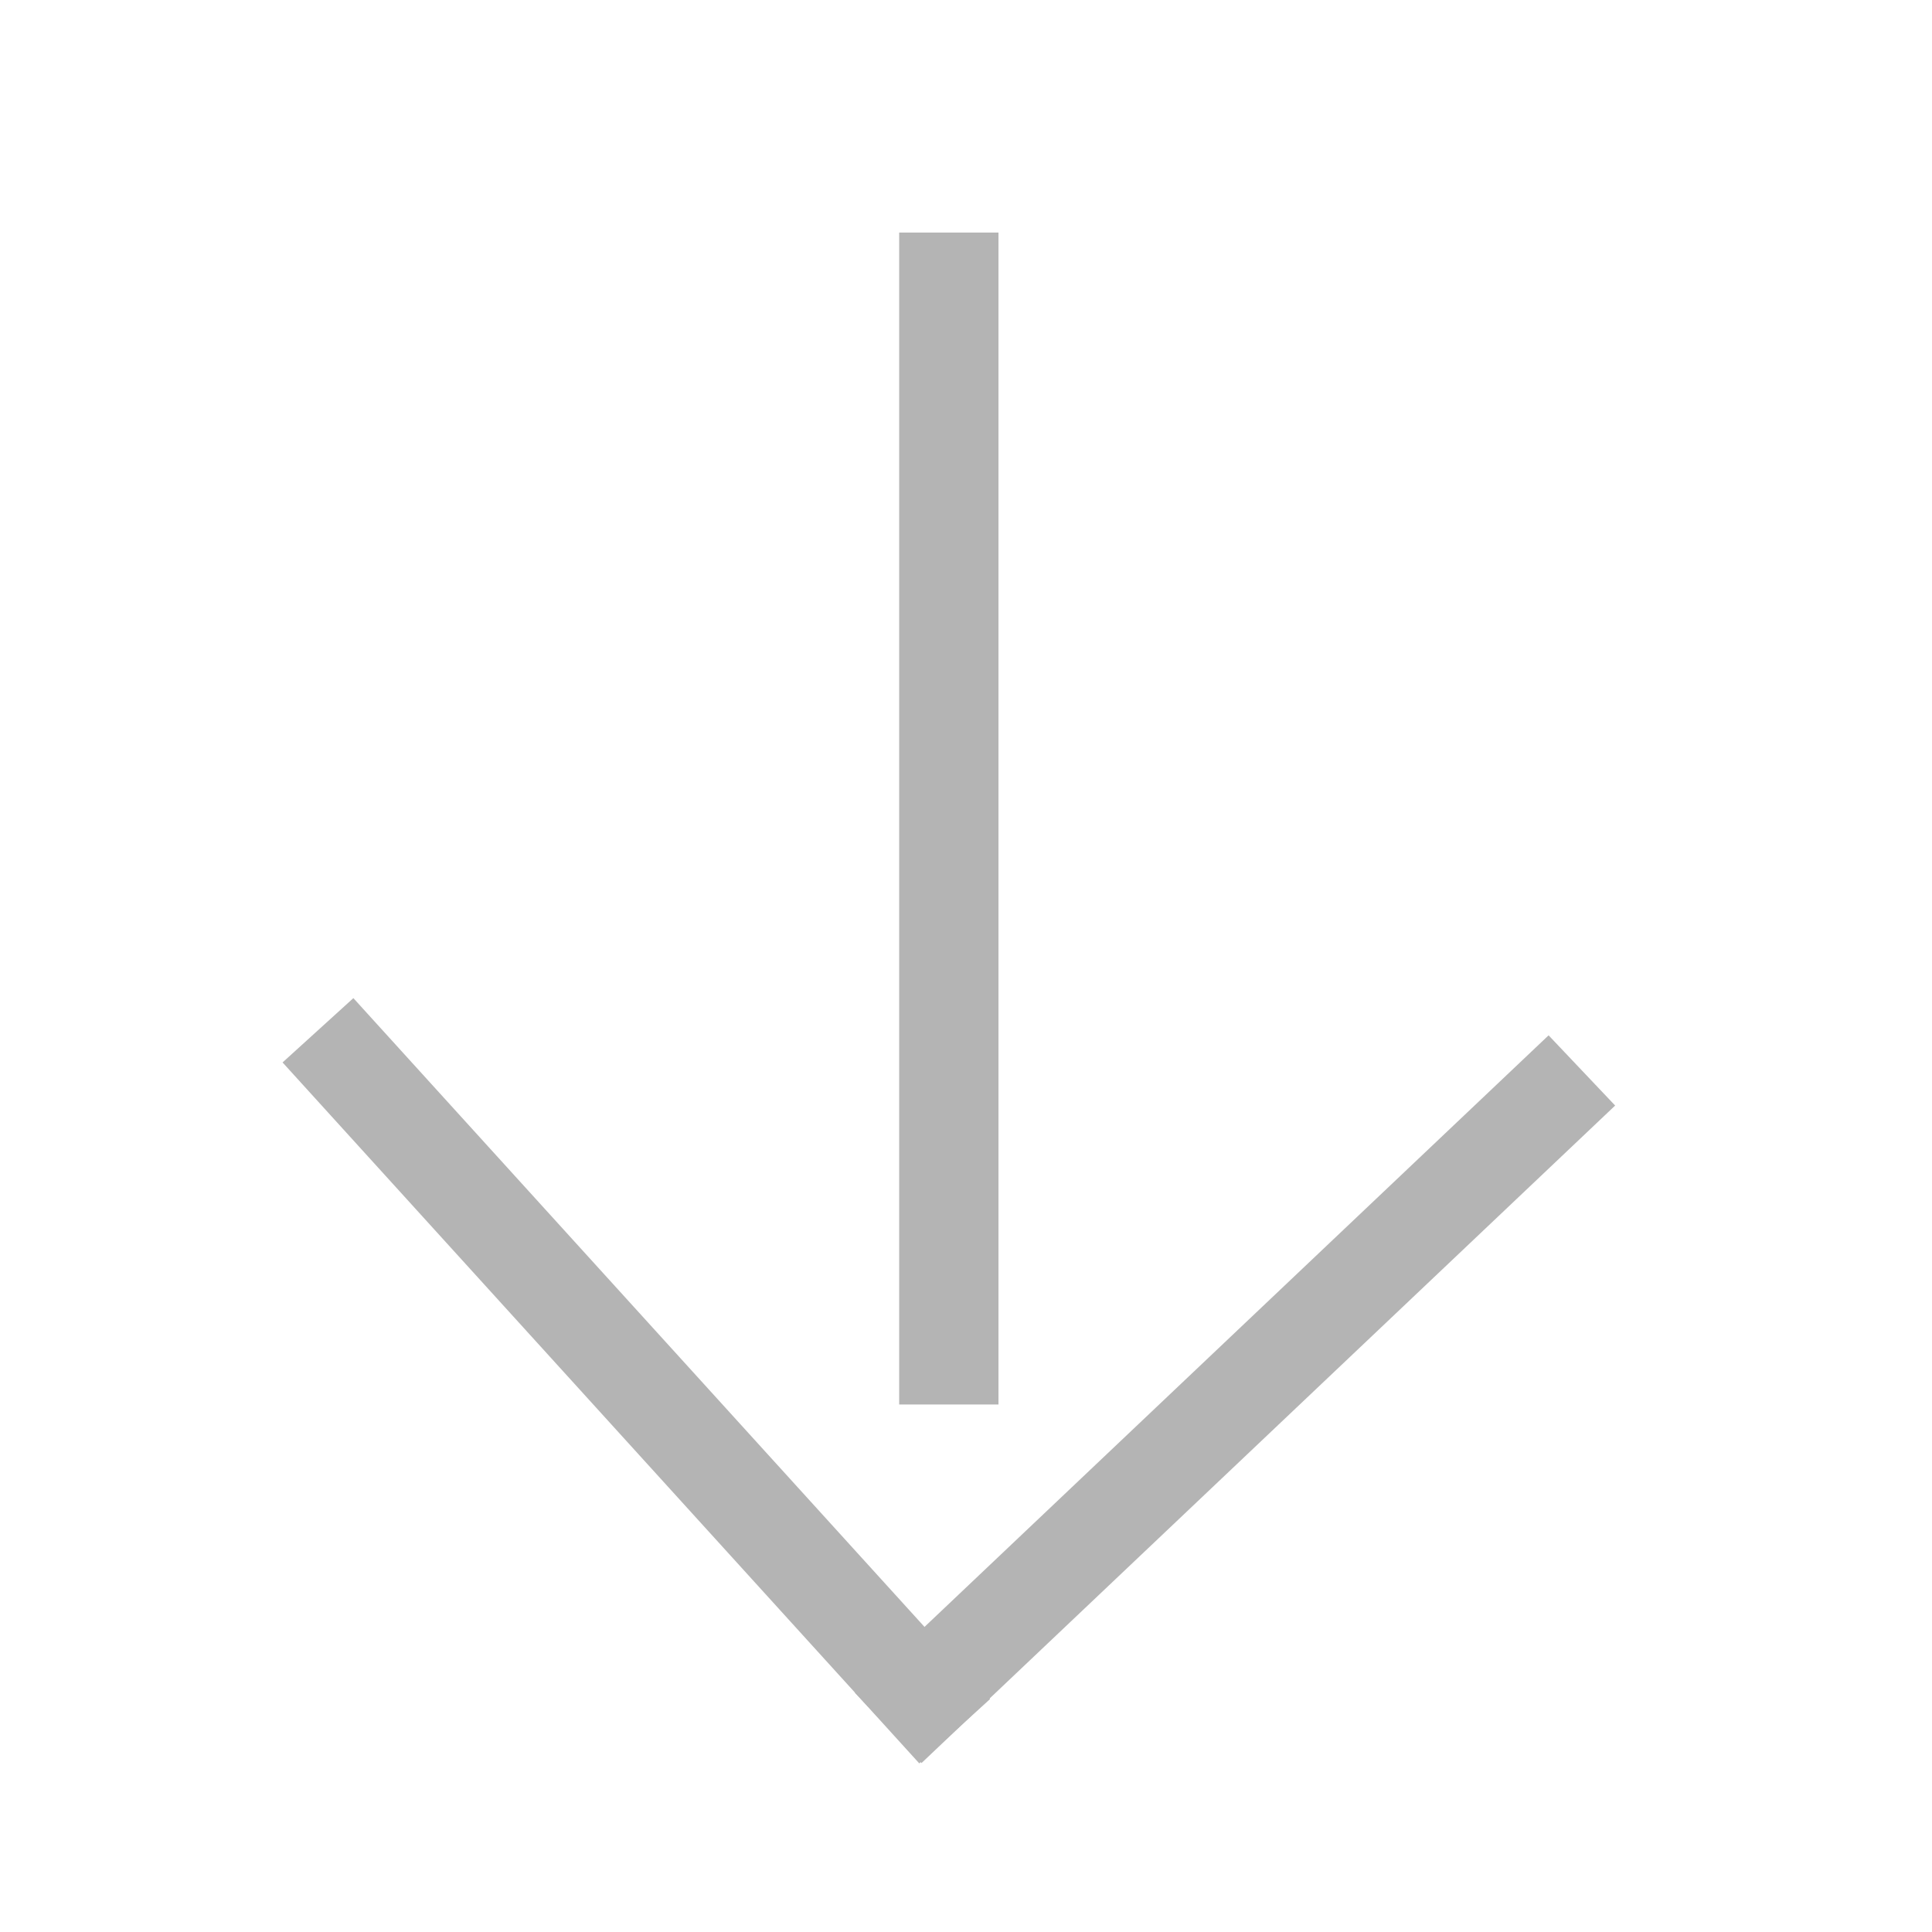
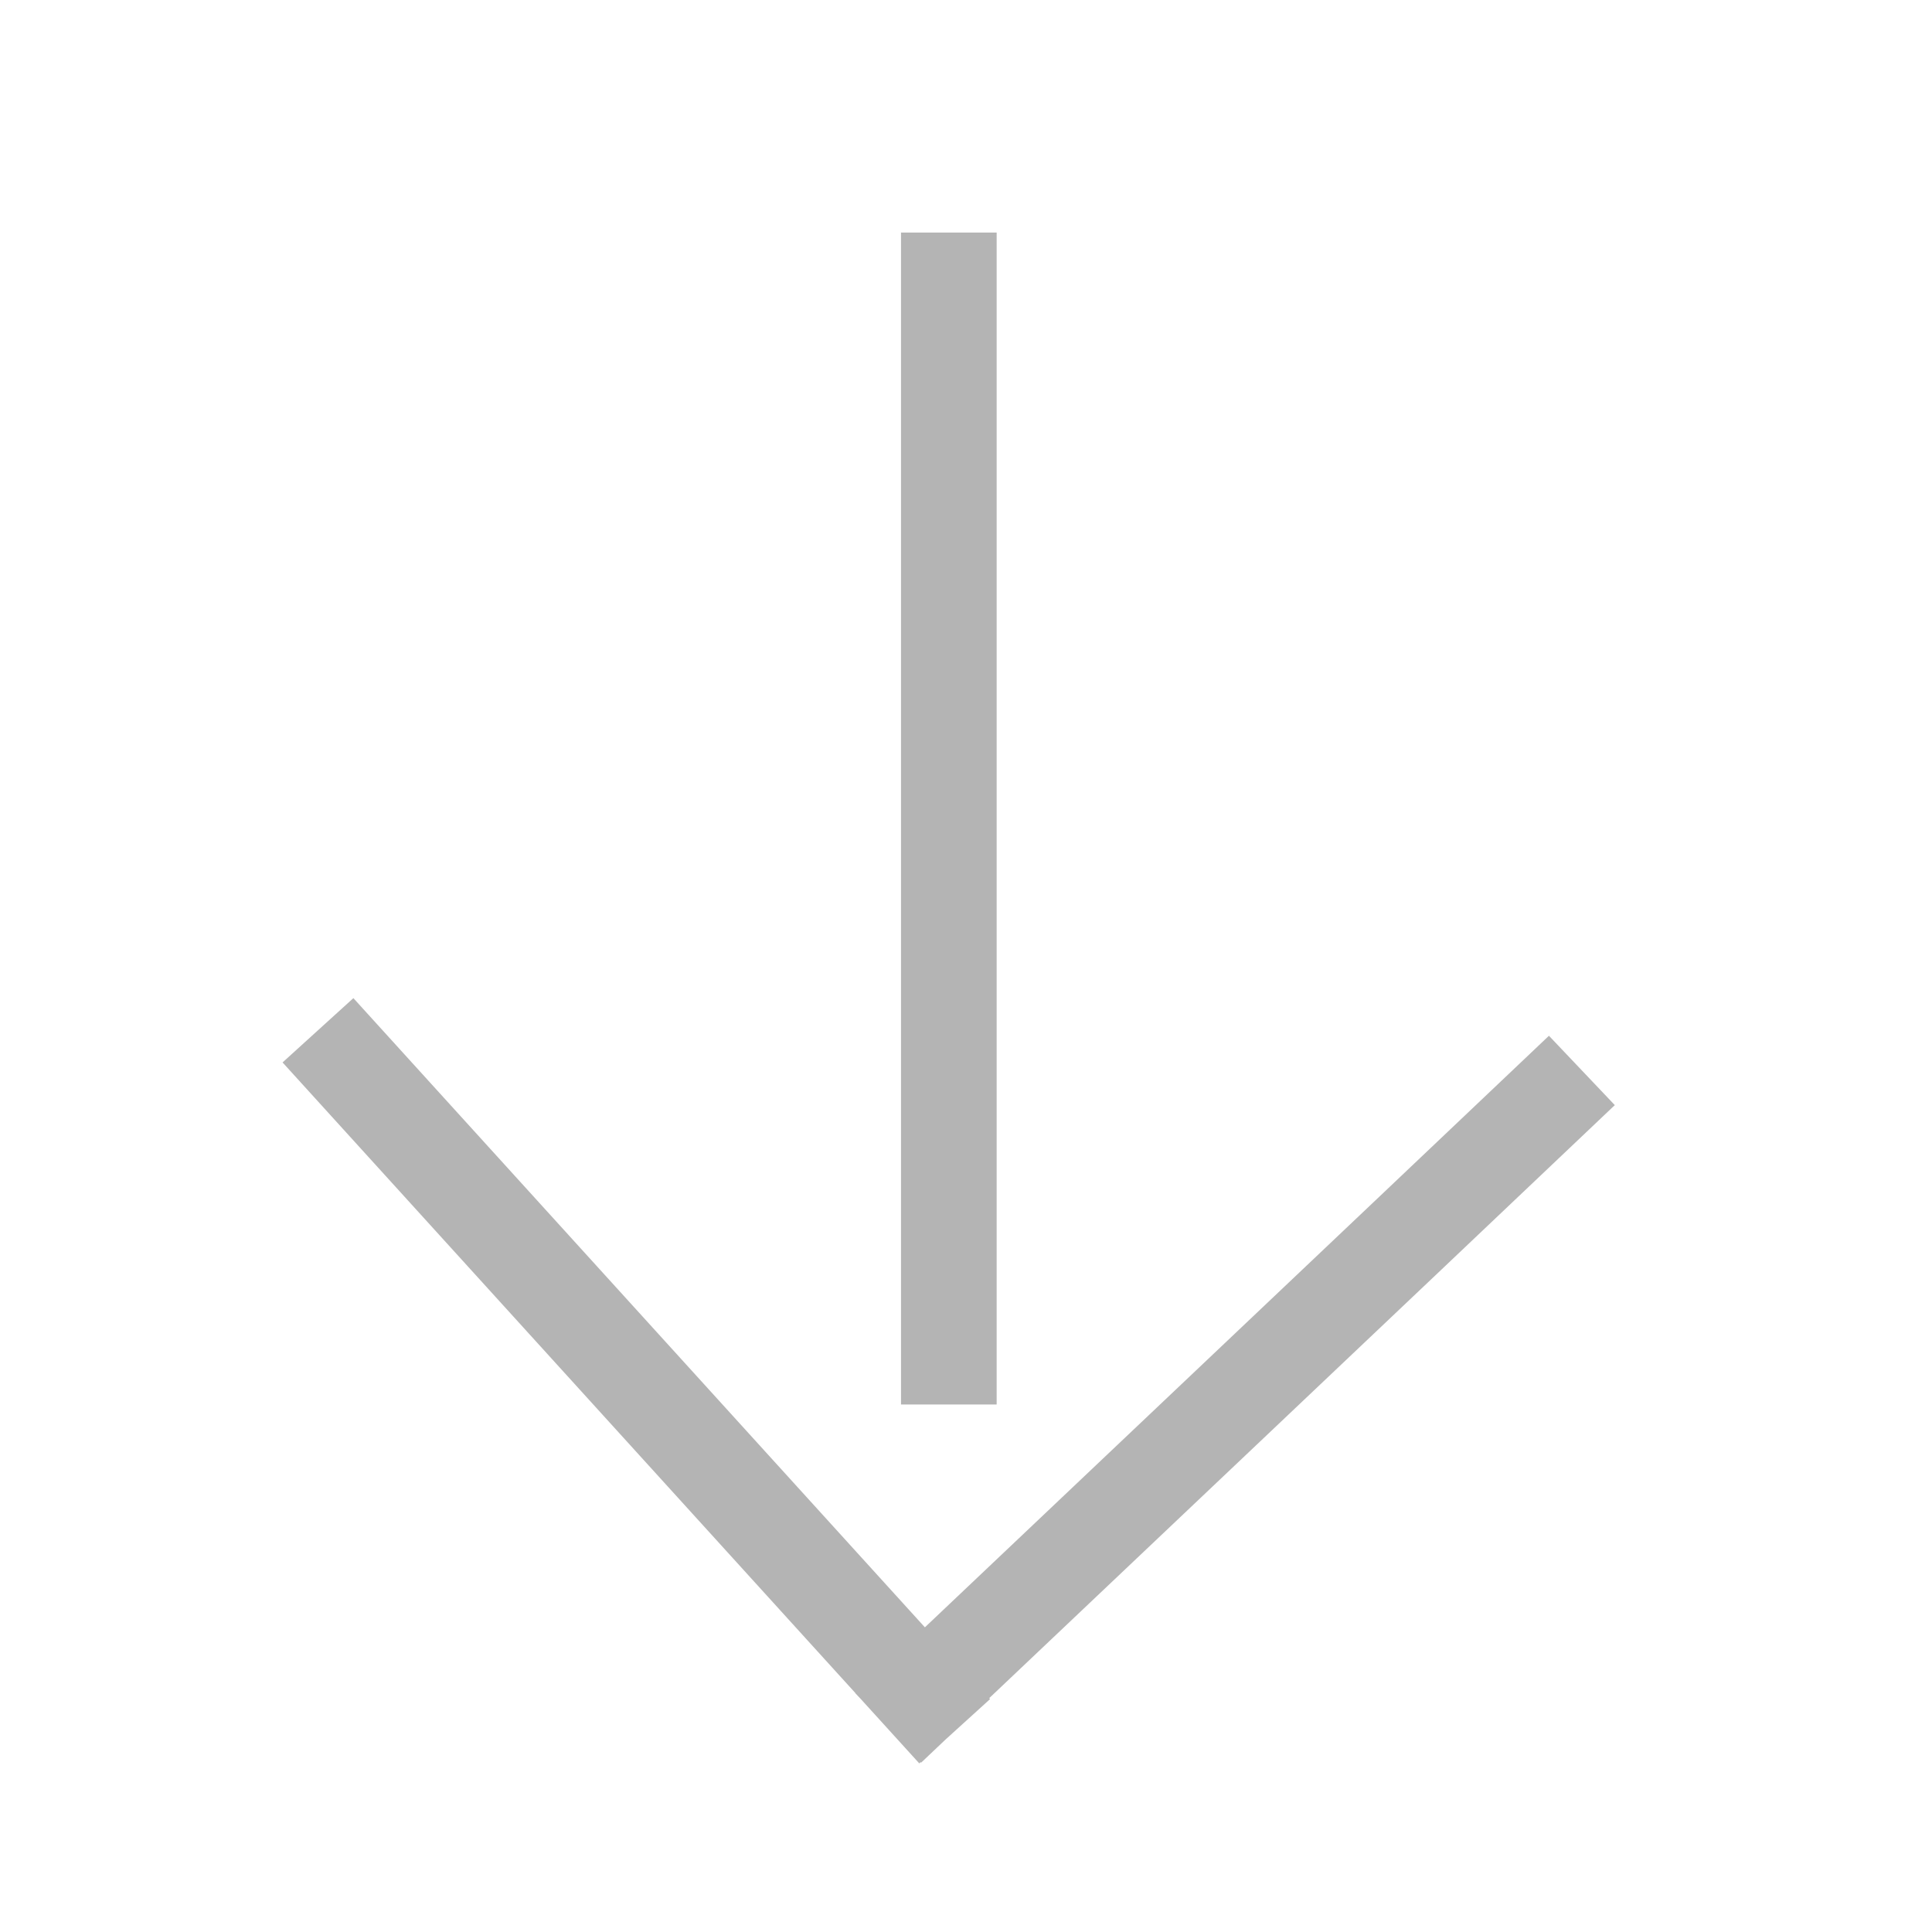
<svg xmlns="http://www.w3.org/2000/svg" width="20" height="20" viewBox="0 0 5.292 5.292" version="1.1" id="svg5657">
  <defs id="defs5651" />
  <g id="layer1" transform="translate(0,-291.7083)">
    <g id="g6242" transform="rotate(180,2.60198,294.3982)">
-       <path id="path6202" d="m 2.605,296.451 v -3.21" style="fill:#b4b4b4;fill-opacity:1;stroke:#b4b4b4;stroke-width:0.272px;stroke-linecap:butt;stroke-linejoin:miter;stroke-opacity:1" />
-       <path id="path6206" d="m 2.771,292.355 -1.9,1.801" style="fill:none;stroke:#b4b4b4;stroke-width:0.265px;stroke-linecap:butt;stroke-linejoin:miter;stroke-opacity:1" />
-       <path id="path6206-2" d="m 2.589,292.346 1.744,1.92" style="fill:none;stroke:#b4b4b4;stroke-width:0.262px;stroke-linecap:butt;stroke-linejoin:miter;stroke-opacity:1" />
-     </g>
-     <g transform="translate(-14.18583,4.328601)" id="layer1-7">
-       <path d="m 13.164,290.385 a 6.55,6.42 0 0 1 -6.549,6.42 6.55,6.42 0 0 1 -6.551,-6.418 6.55,6.42 0 0 1 6.547,-6.422 6.55,6.42 0 0 1 6.552,6.416" id="path10" style="fill:none;fill-rule:evenodd;stroke:#b4b4b4;stroke-width:0.283;stroke-opacity:1" />
-       <g transform="translate(2.3333333e-7,-2.163915)" id="g840">
-         <path style="fill:none;stroke:#000000;stroke-width:0.265px;stroke-linecap:butt;stroke-linejoin:miter;stroke-opacity:1" d="m 2.347,288.345 8.534,4.08" id="path817" />
-         <g id="g835">
-           <path id="path817-2" d="M 2.406,292.544 10.823,288.227" style="fill:none;stroke:#000000;stroke-width:0.265px;stroke-linecap:butt;stroke-linejoin:miter;stroke-opacity:1" />
-         </g>
-       </g>
+       <path id="%VOTEDDOWN%" style="fill:none;stroke:#b4b4b4;stroke-width:0.262px;stroke-linecap:butt;stroke-linejoin:miter;stroke-opacity:1" d="m 2.589,292.346 c 0.581,0.64 1.163,1.28 1.744,1.92 M 2.771,292.355 c -0.633,0.6 -1.267,1.2 -1.9,1.801 m 1.734,2.295 c 0,-1.07 0,-2.14 0,-3.21" />
    </g>
  </g>
</svg>
